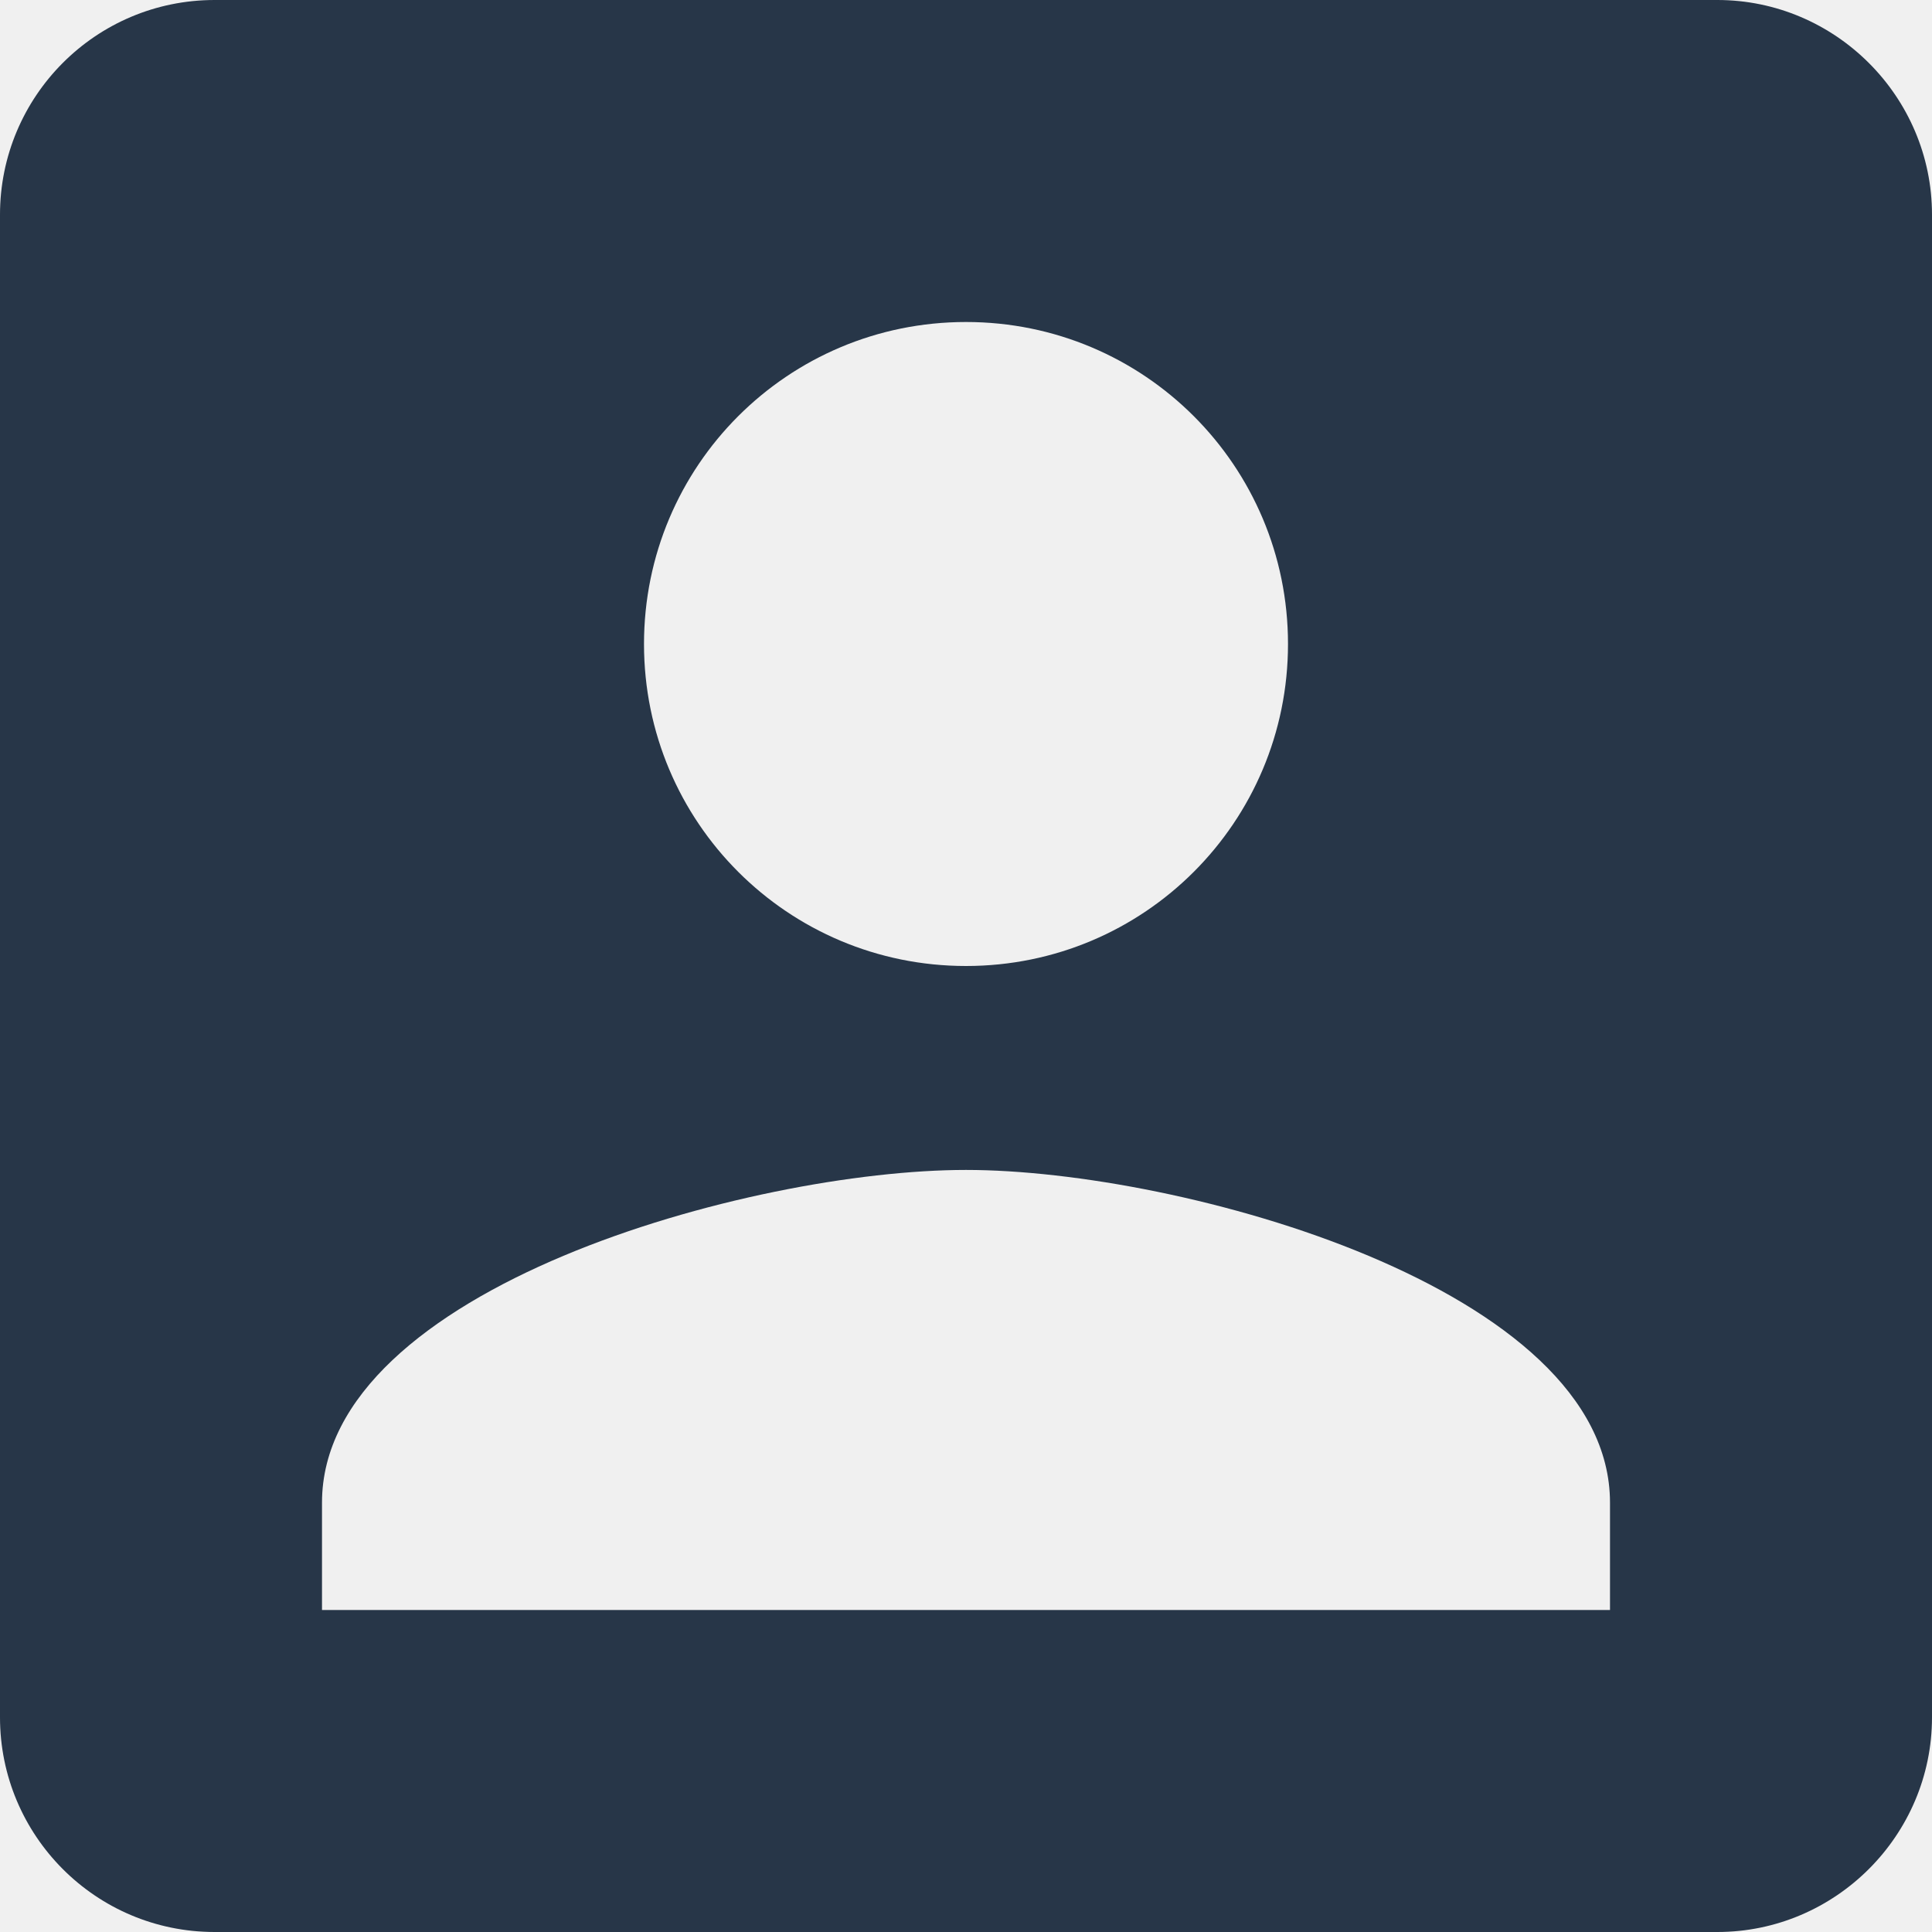
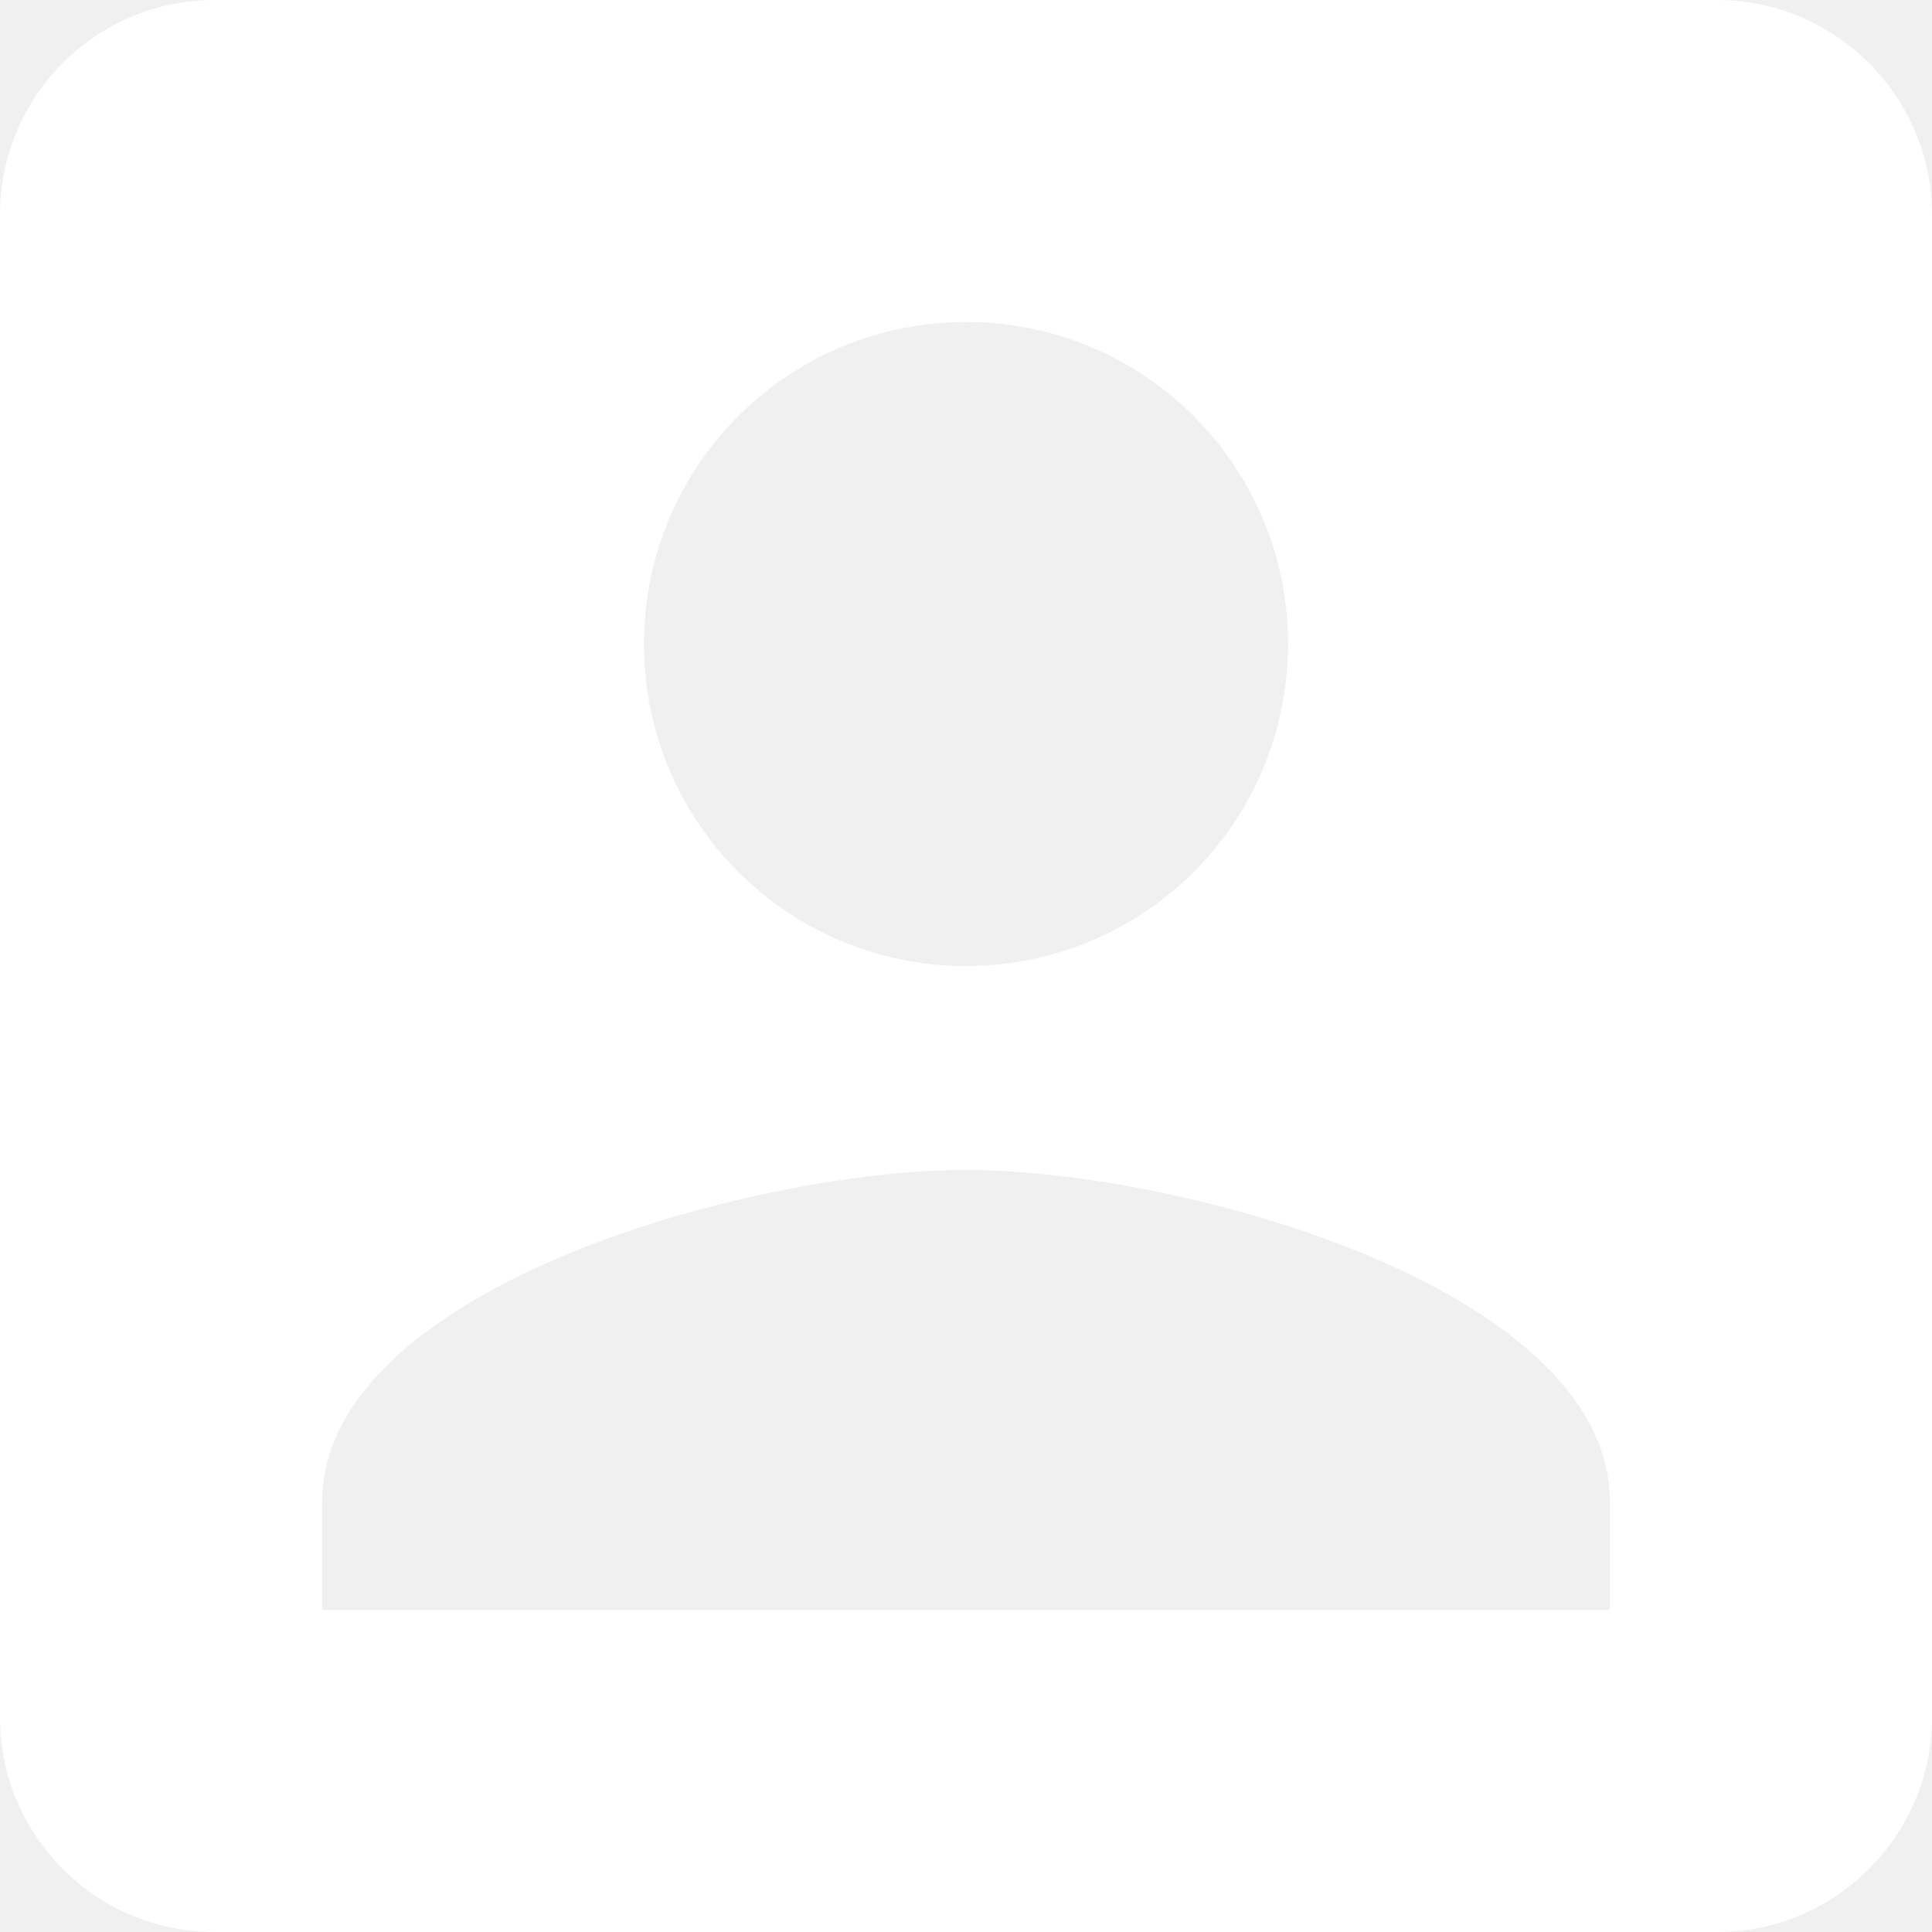
<svg xmlns="http://www.w3.org/2000/svg" xmlns:xlink="http://www.w3.org/1999/xlink" width="18px" height="18px" viewBox="0 0 18 18" version="1.1">
  <defs>
    <path d="M3,5 L3,19 C3,20.1 3.89,21 5,21 L19,21 C20.1,21 21,20.1 21,19 L21,5 C21,3.9 20.1,3 19,3 L5,3 C3.89,3 3,3.9 3,5 Z M15,9 C15,10.66 13.66,12 12,12 C10.34,12 9,10.66 9,9 C9,7.34 10.34,6 12,6 C13.66,6 15,7.34 15,9 Z M6,17 C6,15 10,13.9 12,13.9 C14,13.9 18,15 18,17 L18,18 L6,18 L6,17 Z" id="path-1" />
  </defs>
  <g id="Todo" stroke="none" stroke-width="1" fill="none" fill-rule="evenodd" transform="translate(-995, -135)">
    <g id="menu" transform="translate(824, 0)">
      <g id="links" transform="translate(0, 64)">
        <g id="◼️link2" transform="translate(0, 56)">
          <g id="🔘-right" transform="translate(168, 12)">
            <mask id="mask-2" fill="white">
              <use xlink:href="#path-1" />
            </mask>
-             <use id="icon-user" fill="#273648" fill-rule="nonzero" xlink:href="#path-1" />
+             <use id="icon-user" fill="#FFFFFF" fill-rule="nonzero" xlink:href="#path-1" />
          </g>
        </g>
      </g>
    </g>
  </g>
</svg>
